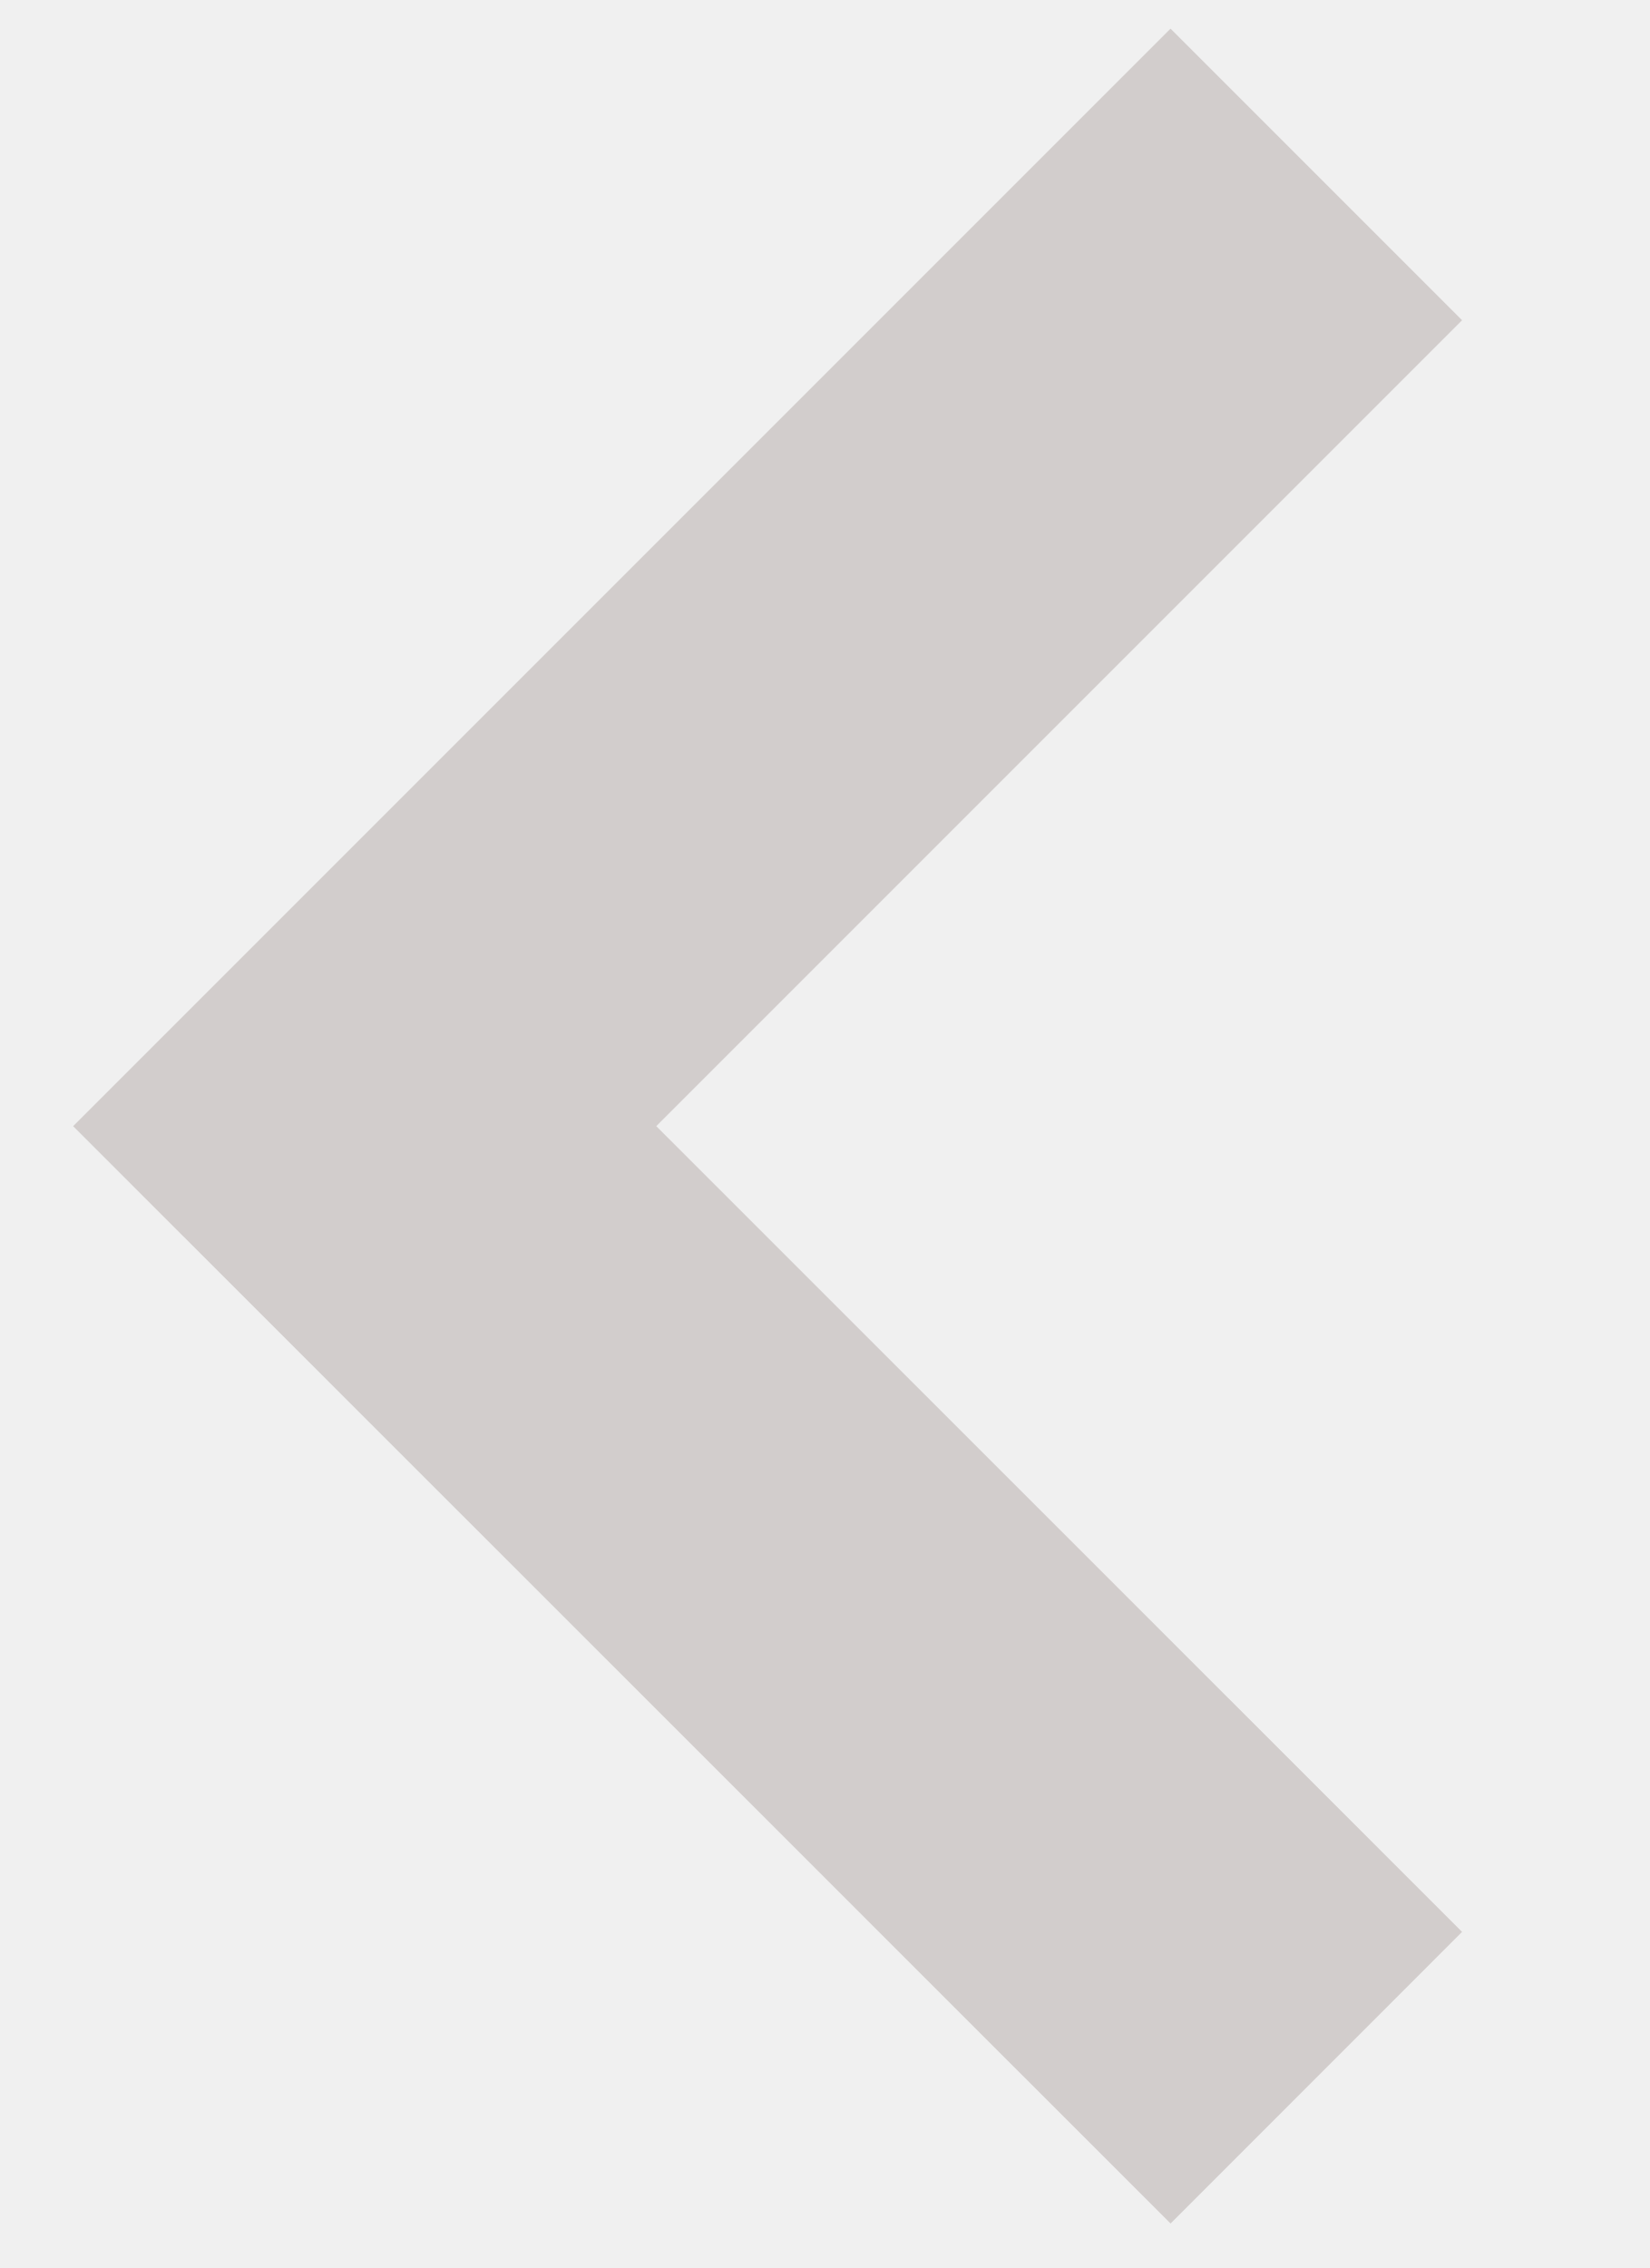
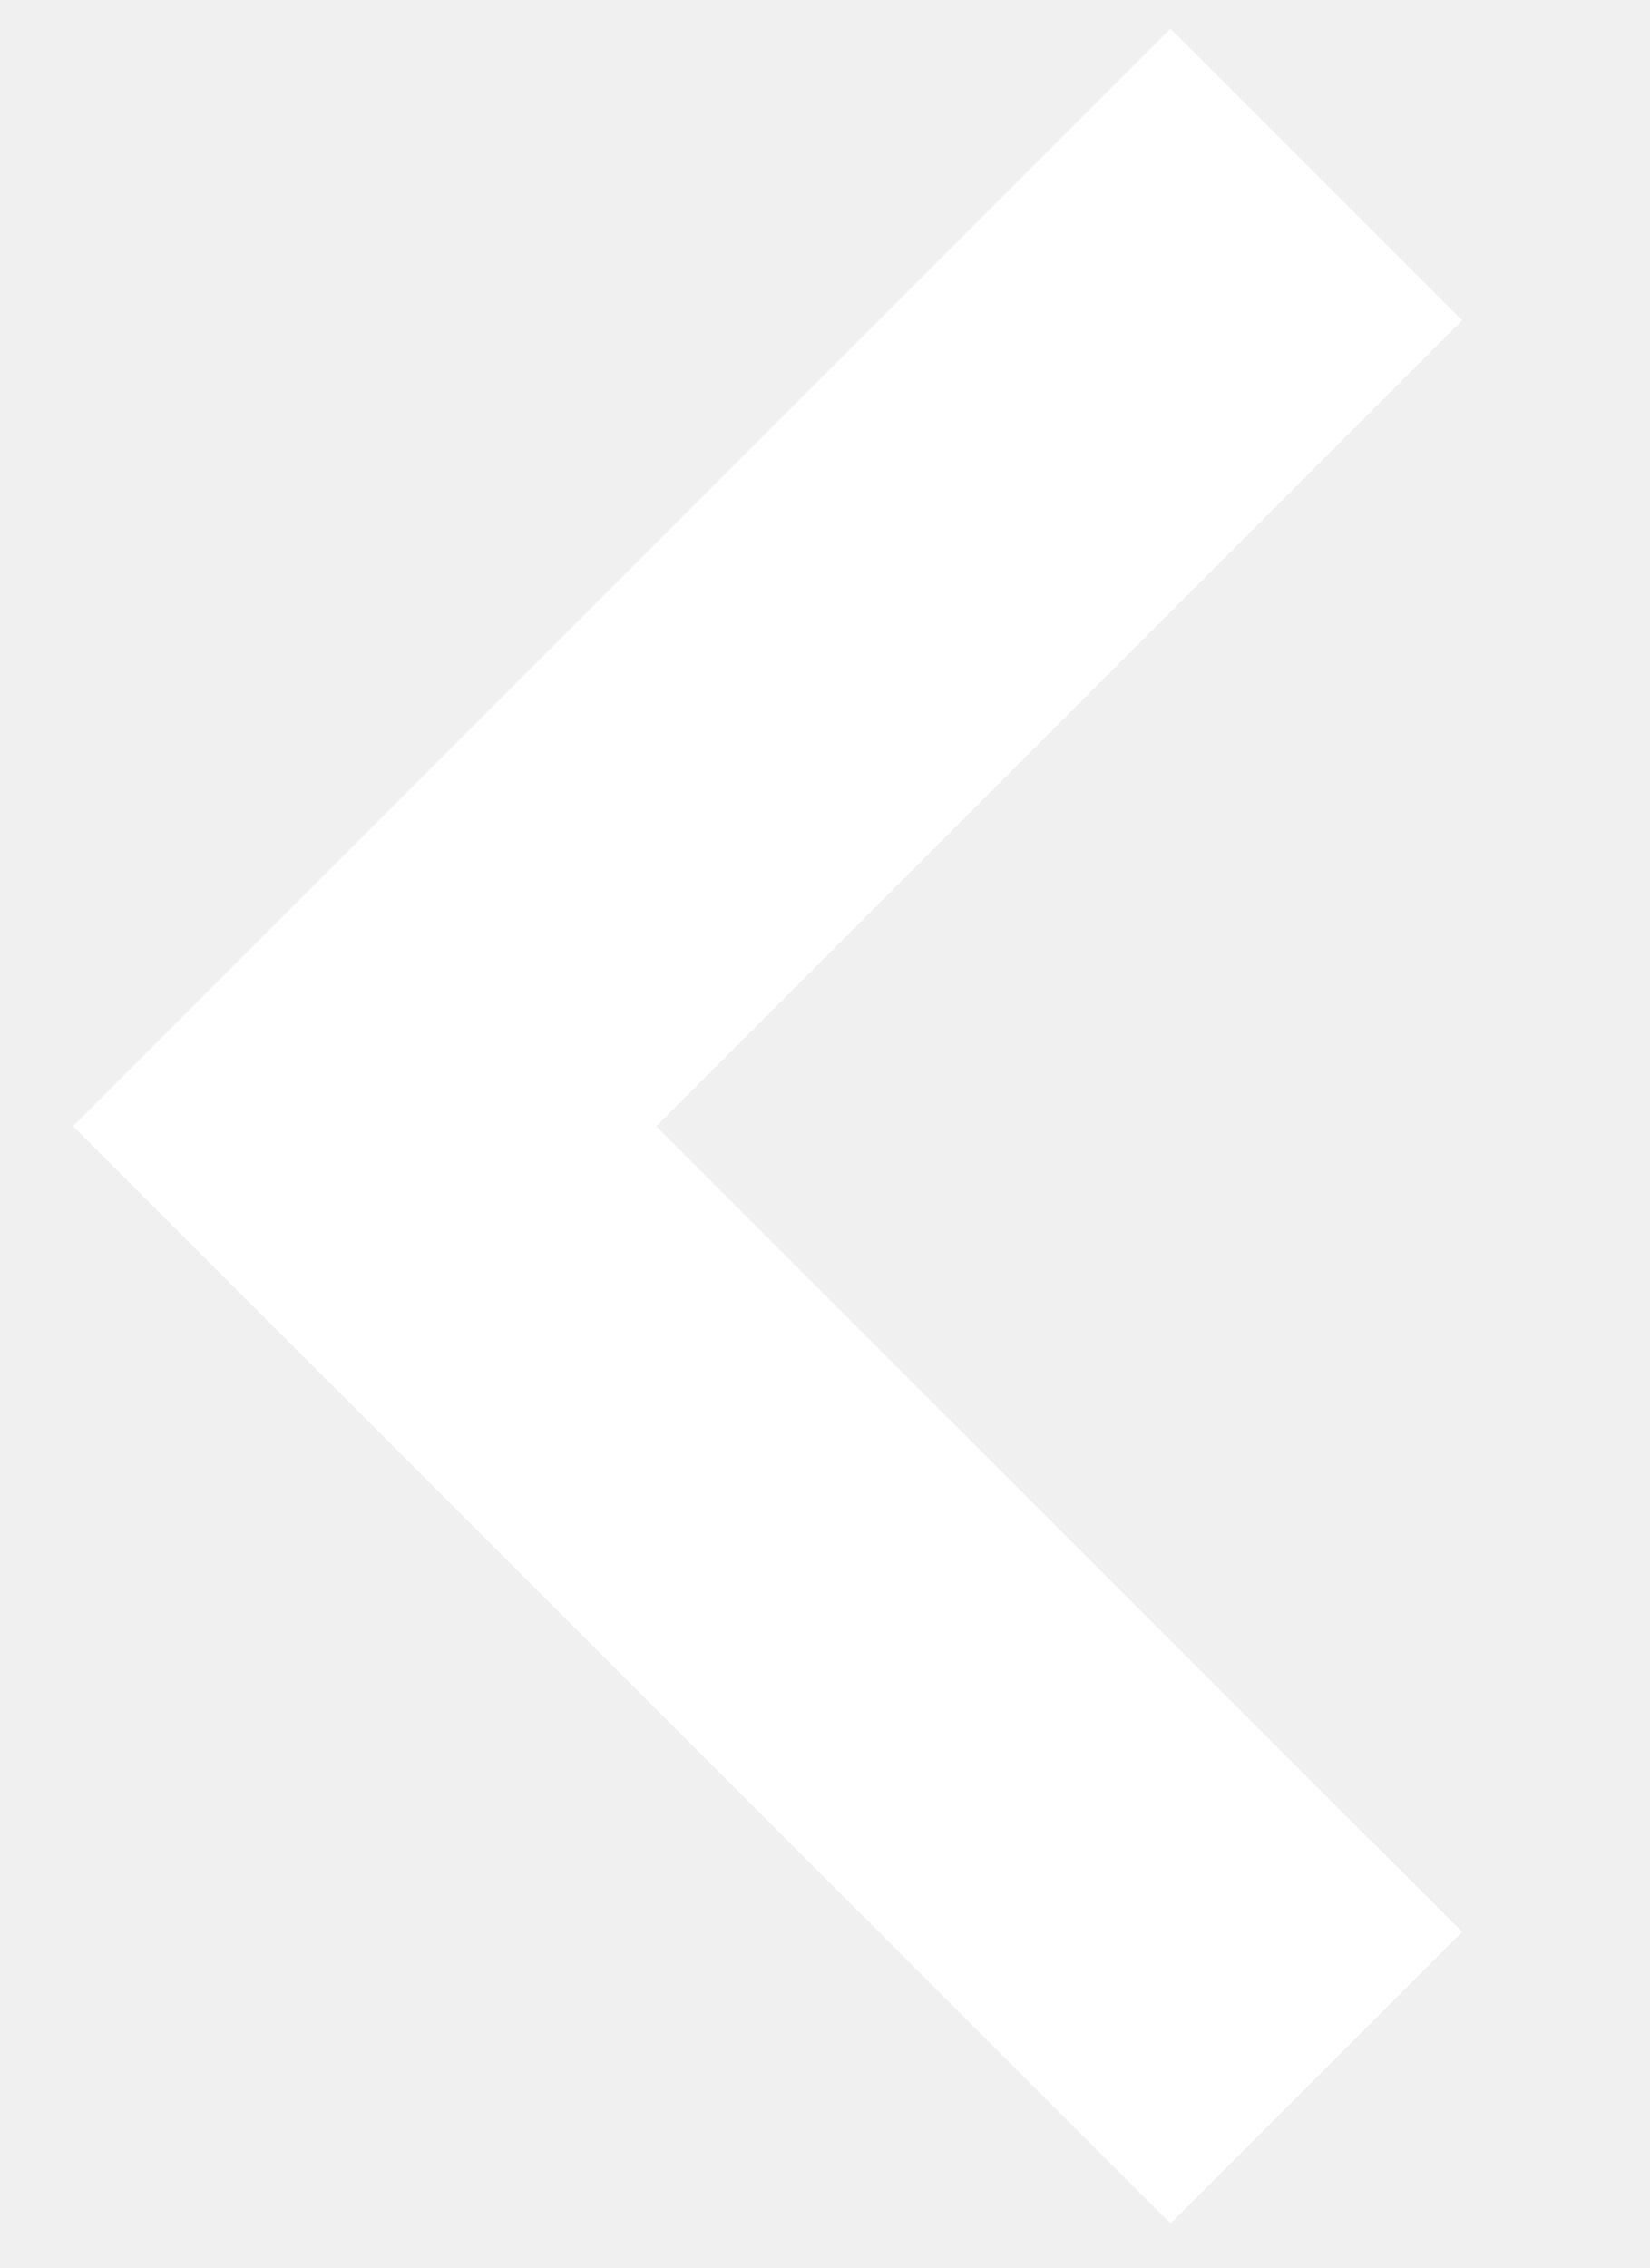
<svg xmlns="http://www.w3.org/2000/svg" width="8" height="11" viewBox="0 0 8 11" fill="none">
-   <path d="M6.385 0.846L1.769 5.462L6.385 10.077" stroke="#D2CDCC" stroke-width="2" stroke-miterlimit="10" />
+   <path d="M6.385 0.846L1.769 5.462L6.385 10.077" stroke="#ffffff" stroke-width="2" stroke-miterlimit="10" />
</svg>
